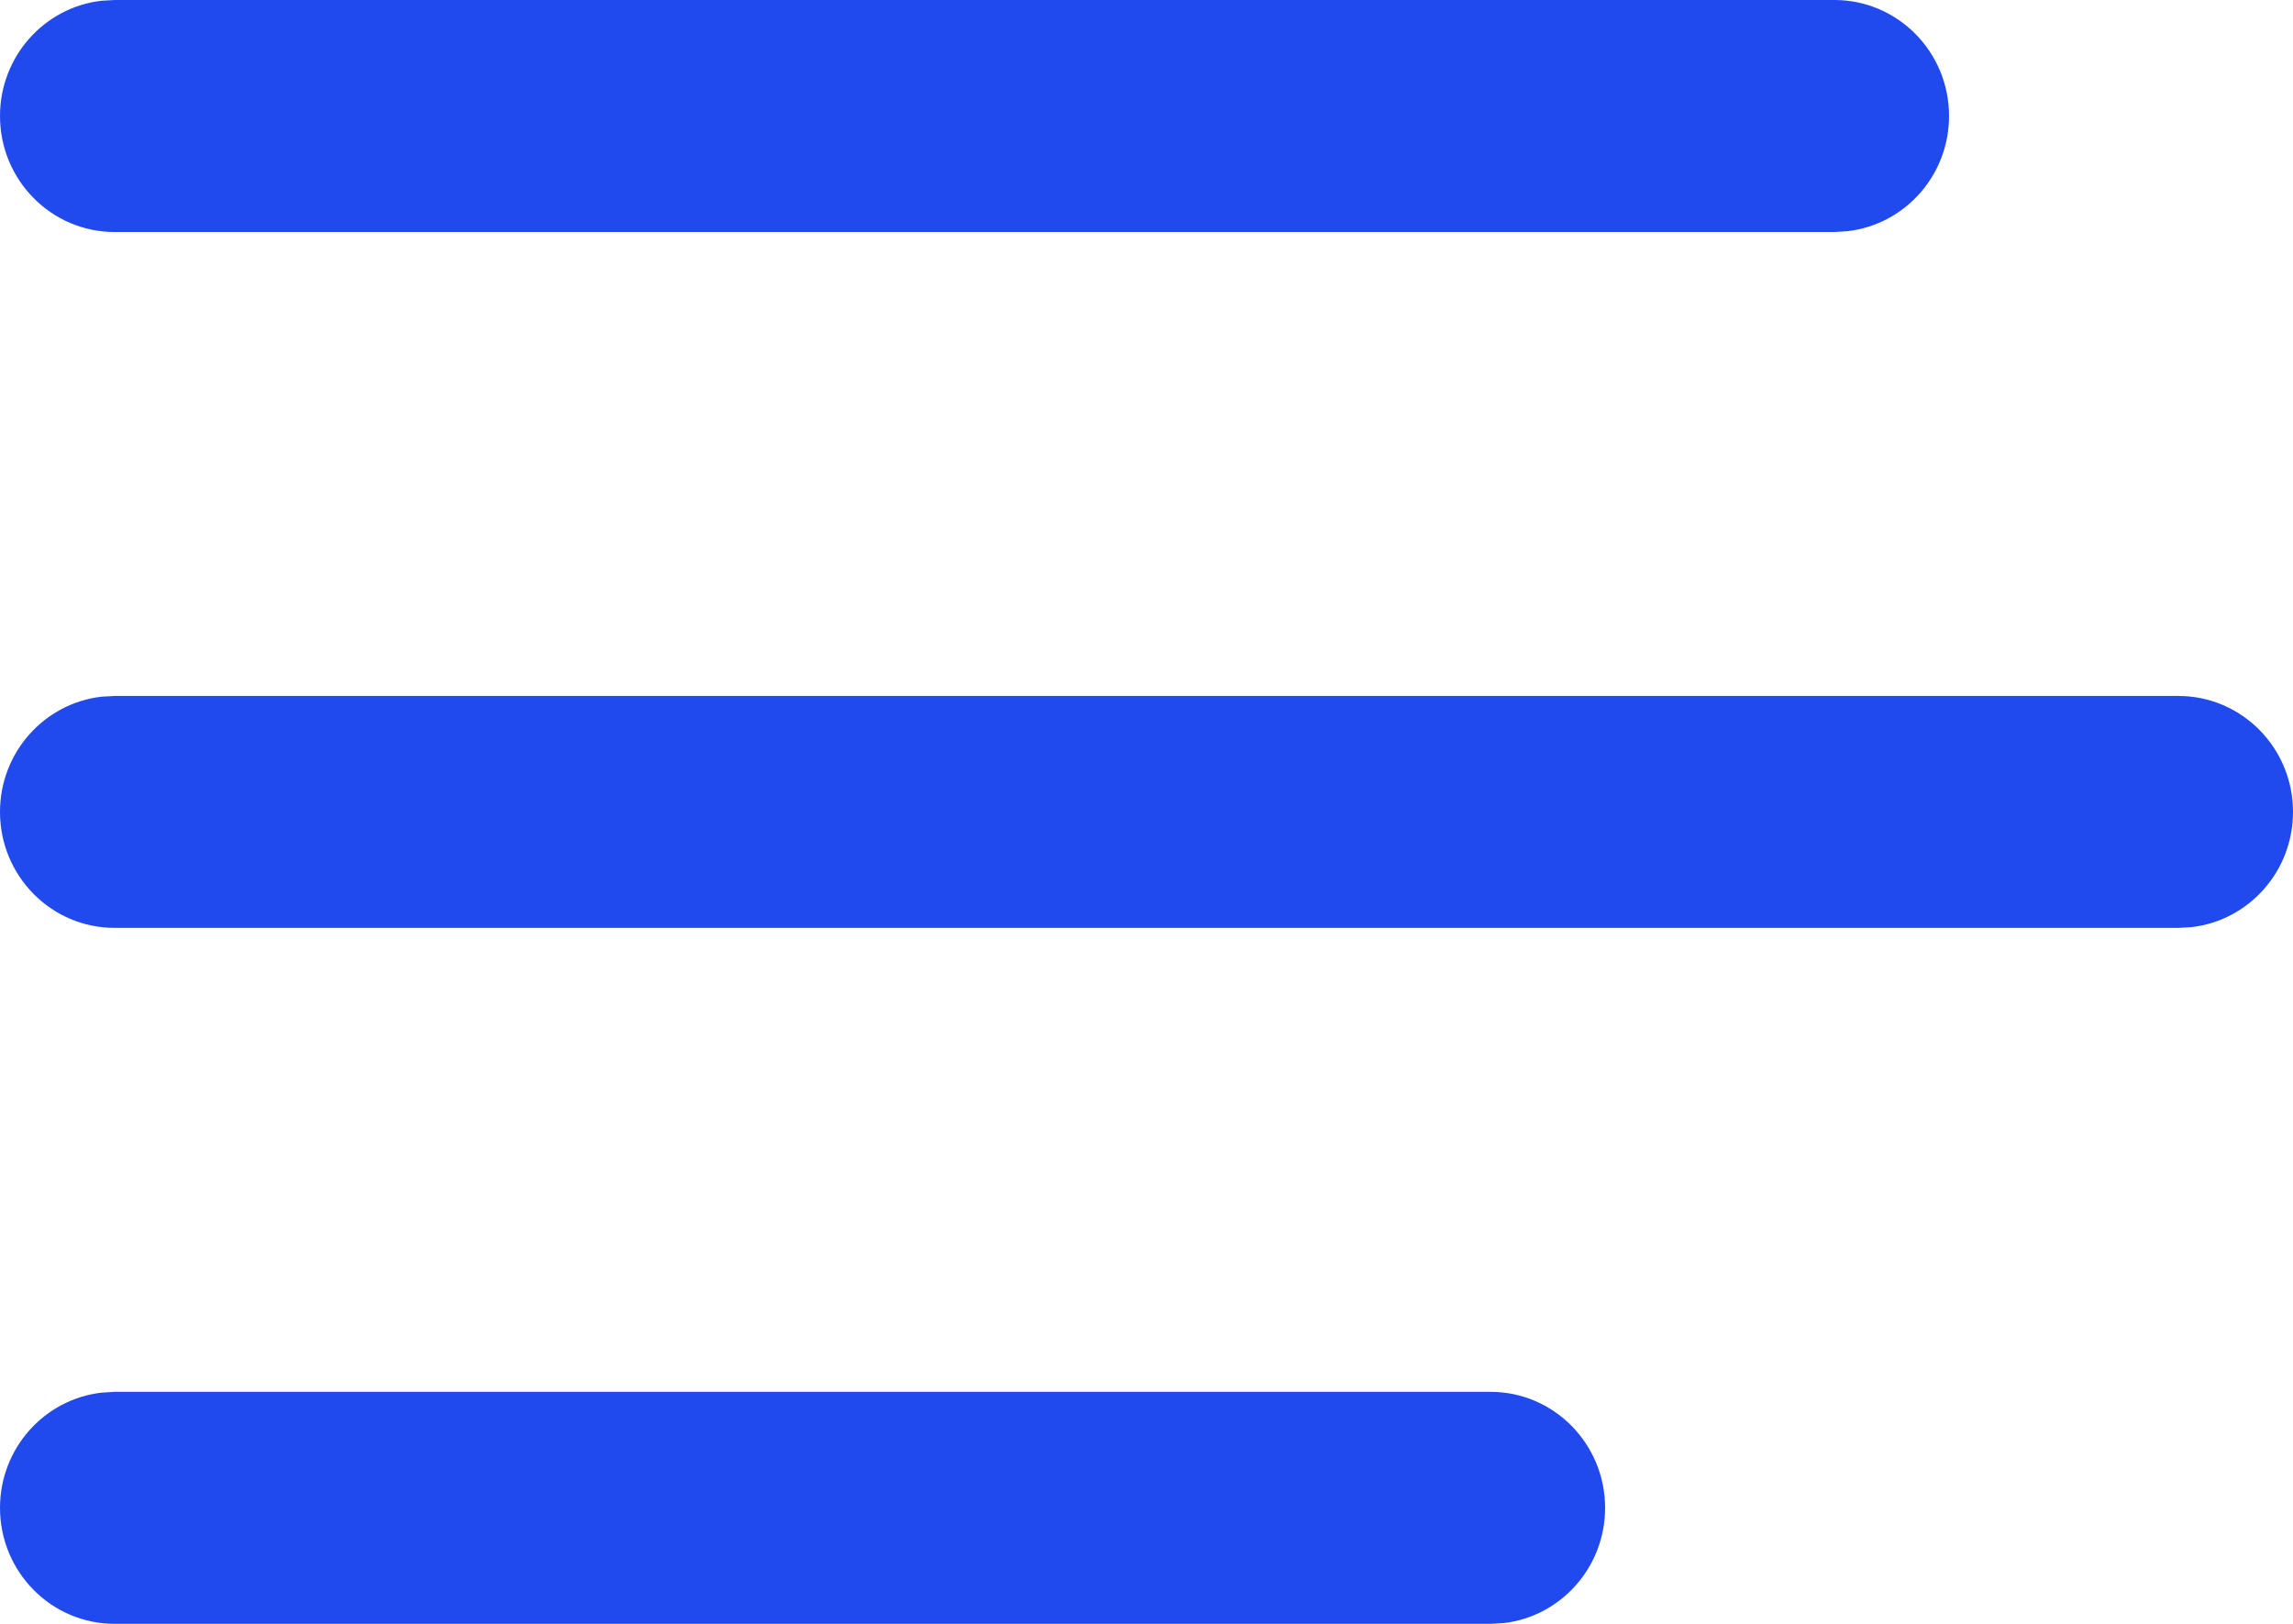
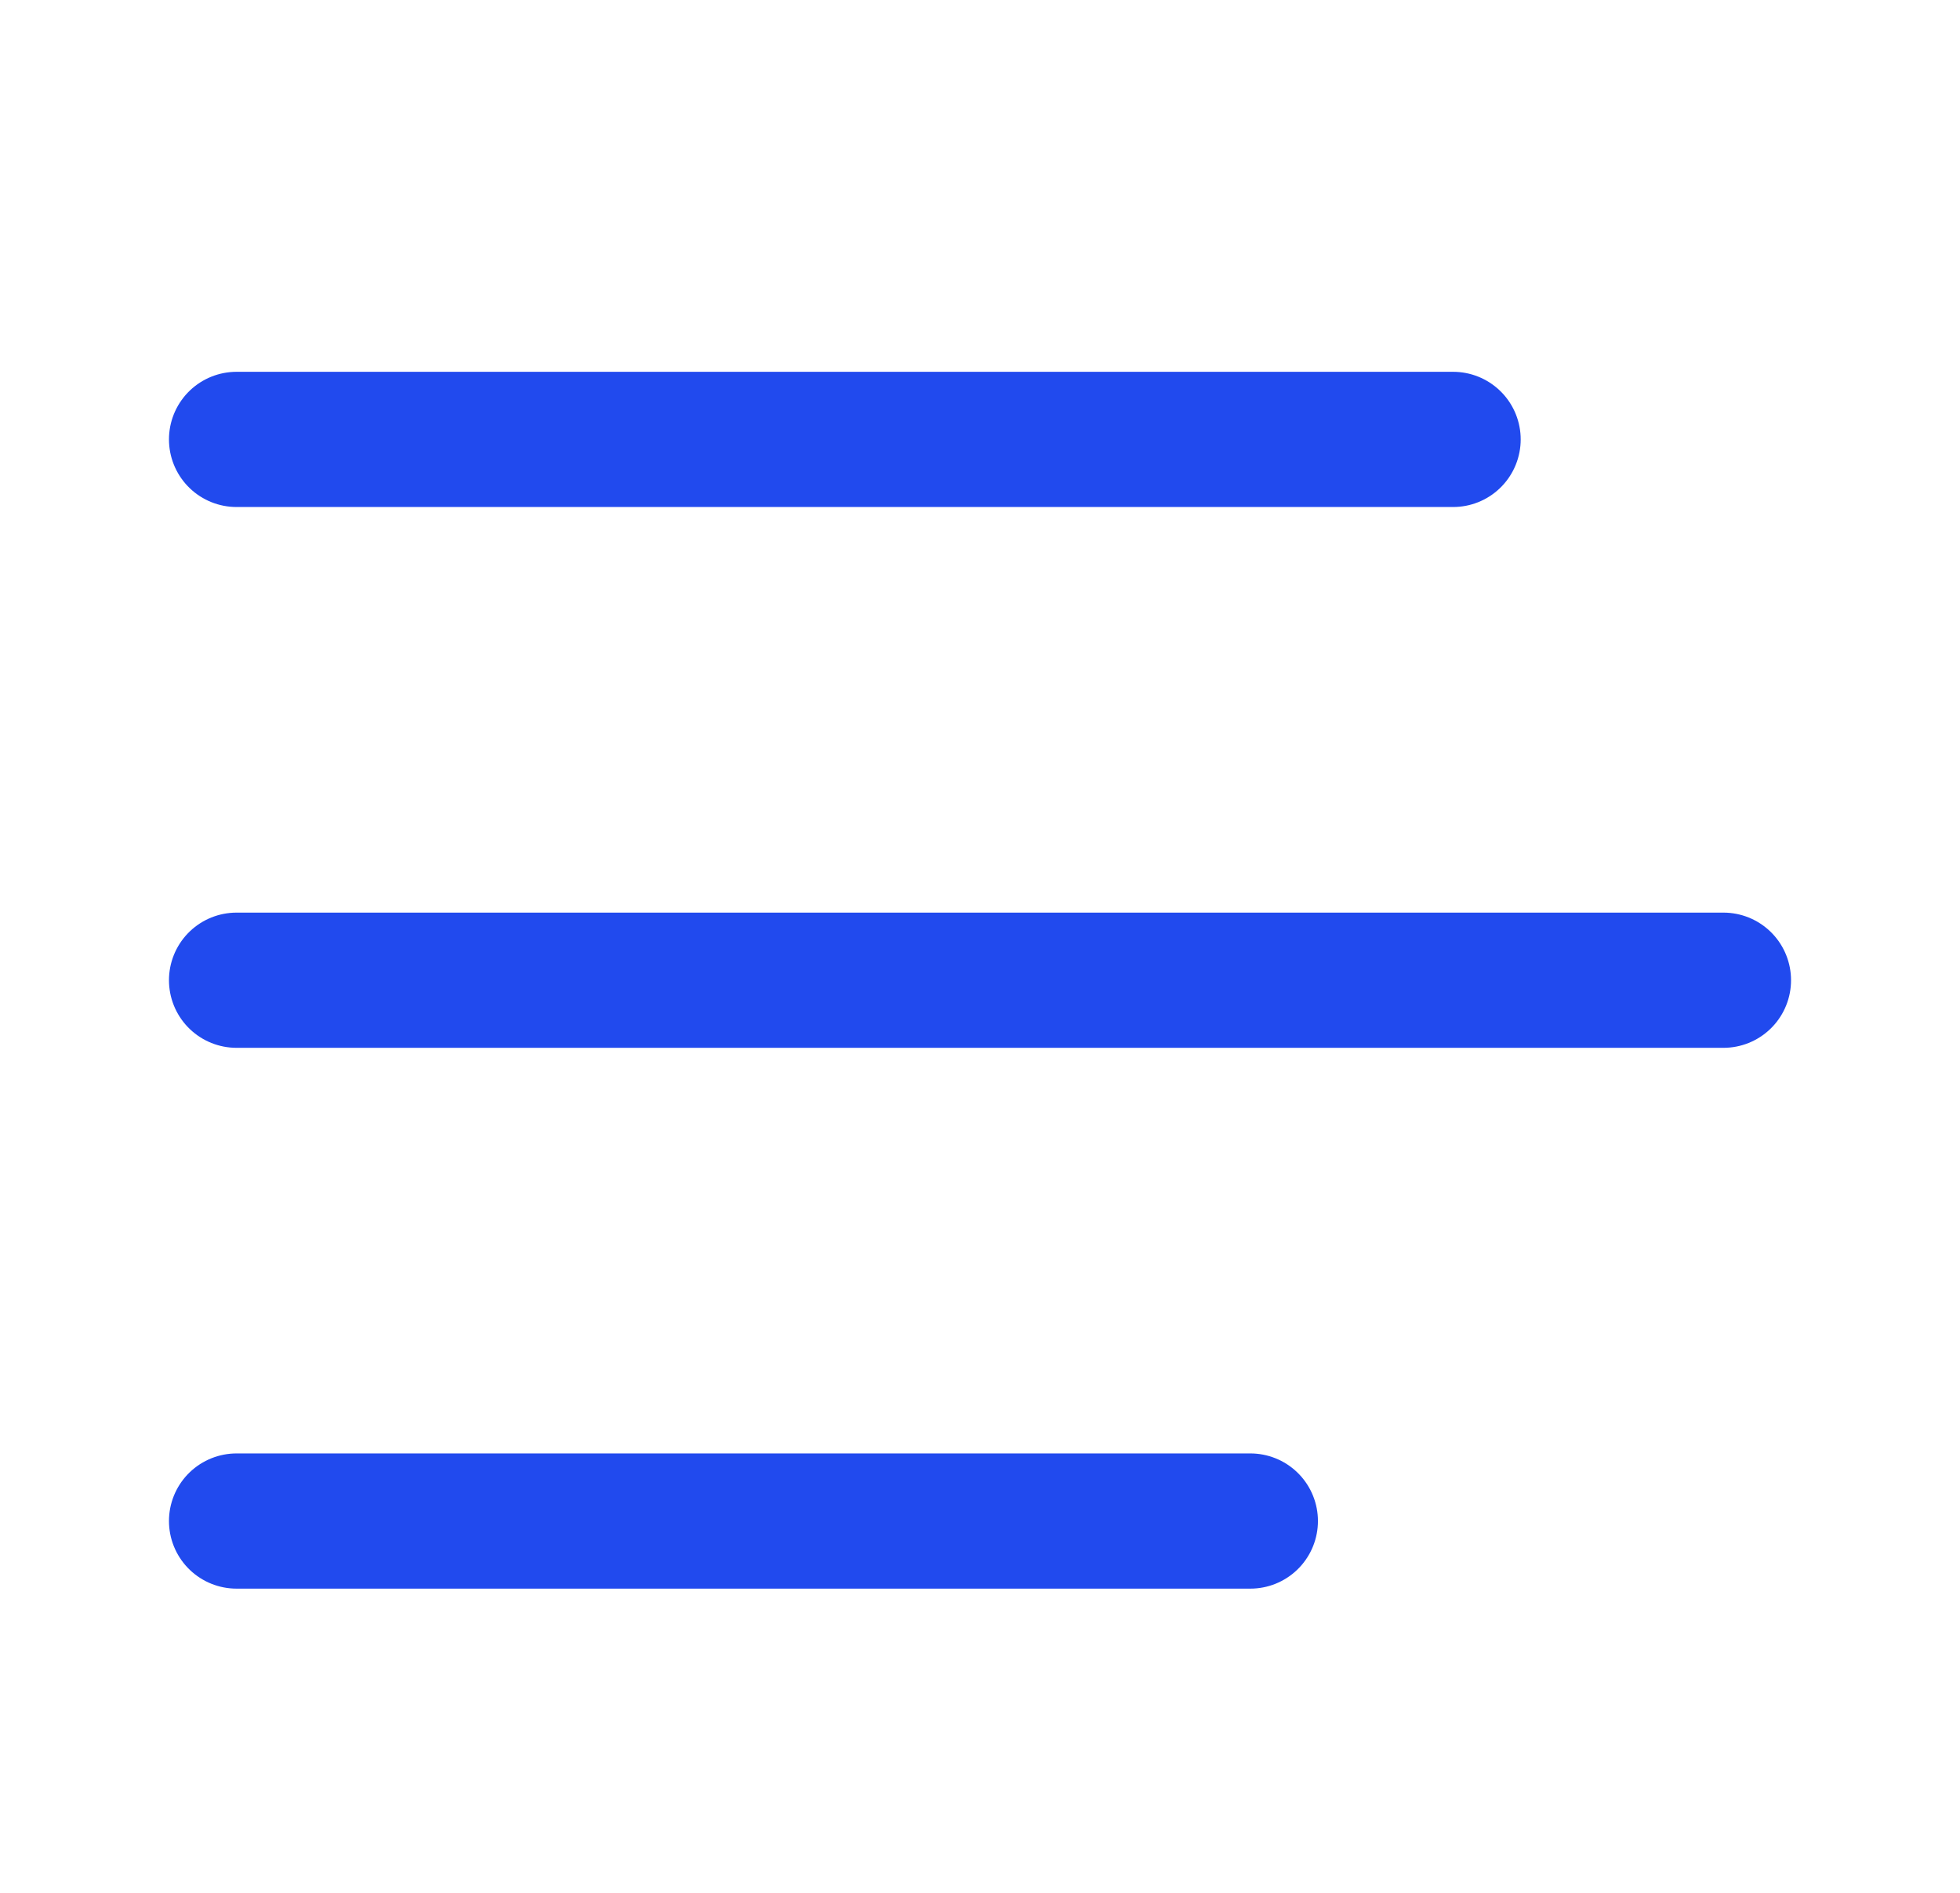
- <svg xmlns="http://www.w3.org/2000/svg" width="24" height="17" viewBox="0 0 24 17" fill="none">
-   <path d="M1.2 14.571H15.6C16.263 14.571 16.8 15.115 16.8 15.786C16.8 16.408 16.337 16.922 15.74 16.992L15.6 17H1.2C0.537 17 0 16.456 0 15.786C0 15.163 0.463 14.65 1.06 14.58L1.2 14.571ZM1.2 7.286H22.8C23.463 7.286 24 7.829 24 8.5C24 9.123 23.537 9.636 22.94 9.706L22.8 9.714H1.2C0.537 9.714 0 9.171 0 8.5C0 7.877 0.463 7.364 1.06 7.294L1.2 7.286ZM1.2 0H19.2C19.863 0 20.4 0.544 20.4 1.214C20.4 1.837 19.937 2.35 19.34 2.42L19.2 2.429H1.2C0.537 2.429 0 1.885 0 1.214C0 0.592 0.463 0.078 1.06 0.008L1.2 0Z" fill="#214AEE" />
+ <svg xmlns="http://www.w3.org/2000/svg" width="29" height="28" viewBox="0 0 29 28" fill="none">
+   <path d="M3.5 6.5H21.5" stroke="#214AEE" stroke-width="2" stroke-linecap="round" />
+   <path d="M3.5 14.5H25.5" stroke="#214AEE" stroke-width="2" stroke-linecap="round" />
+   <path d="M3.5 22.5H18.5" stroke="#214AEE" stroke-width="2" stroke-linecap="round" />
</svg>
